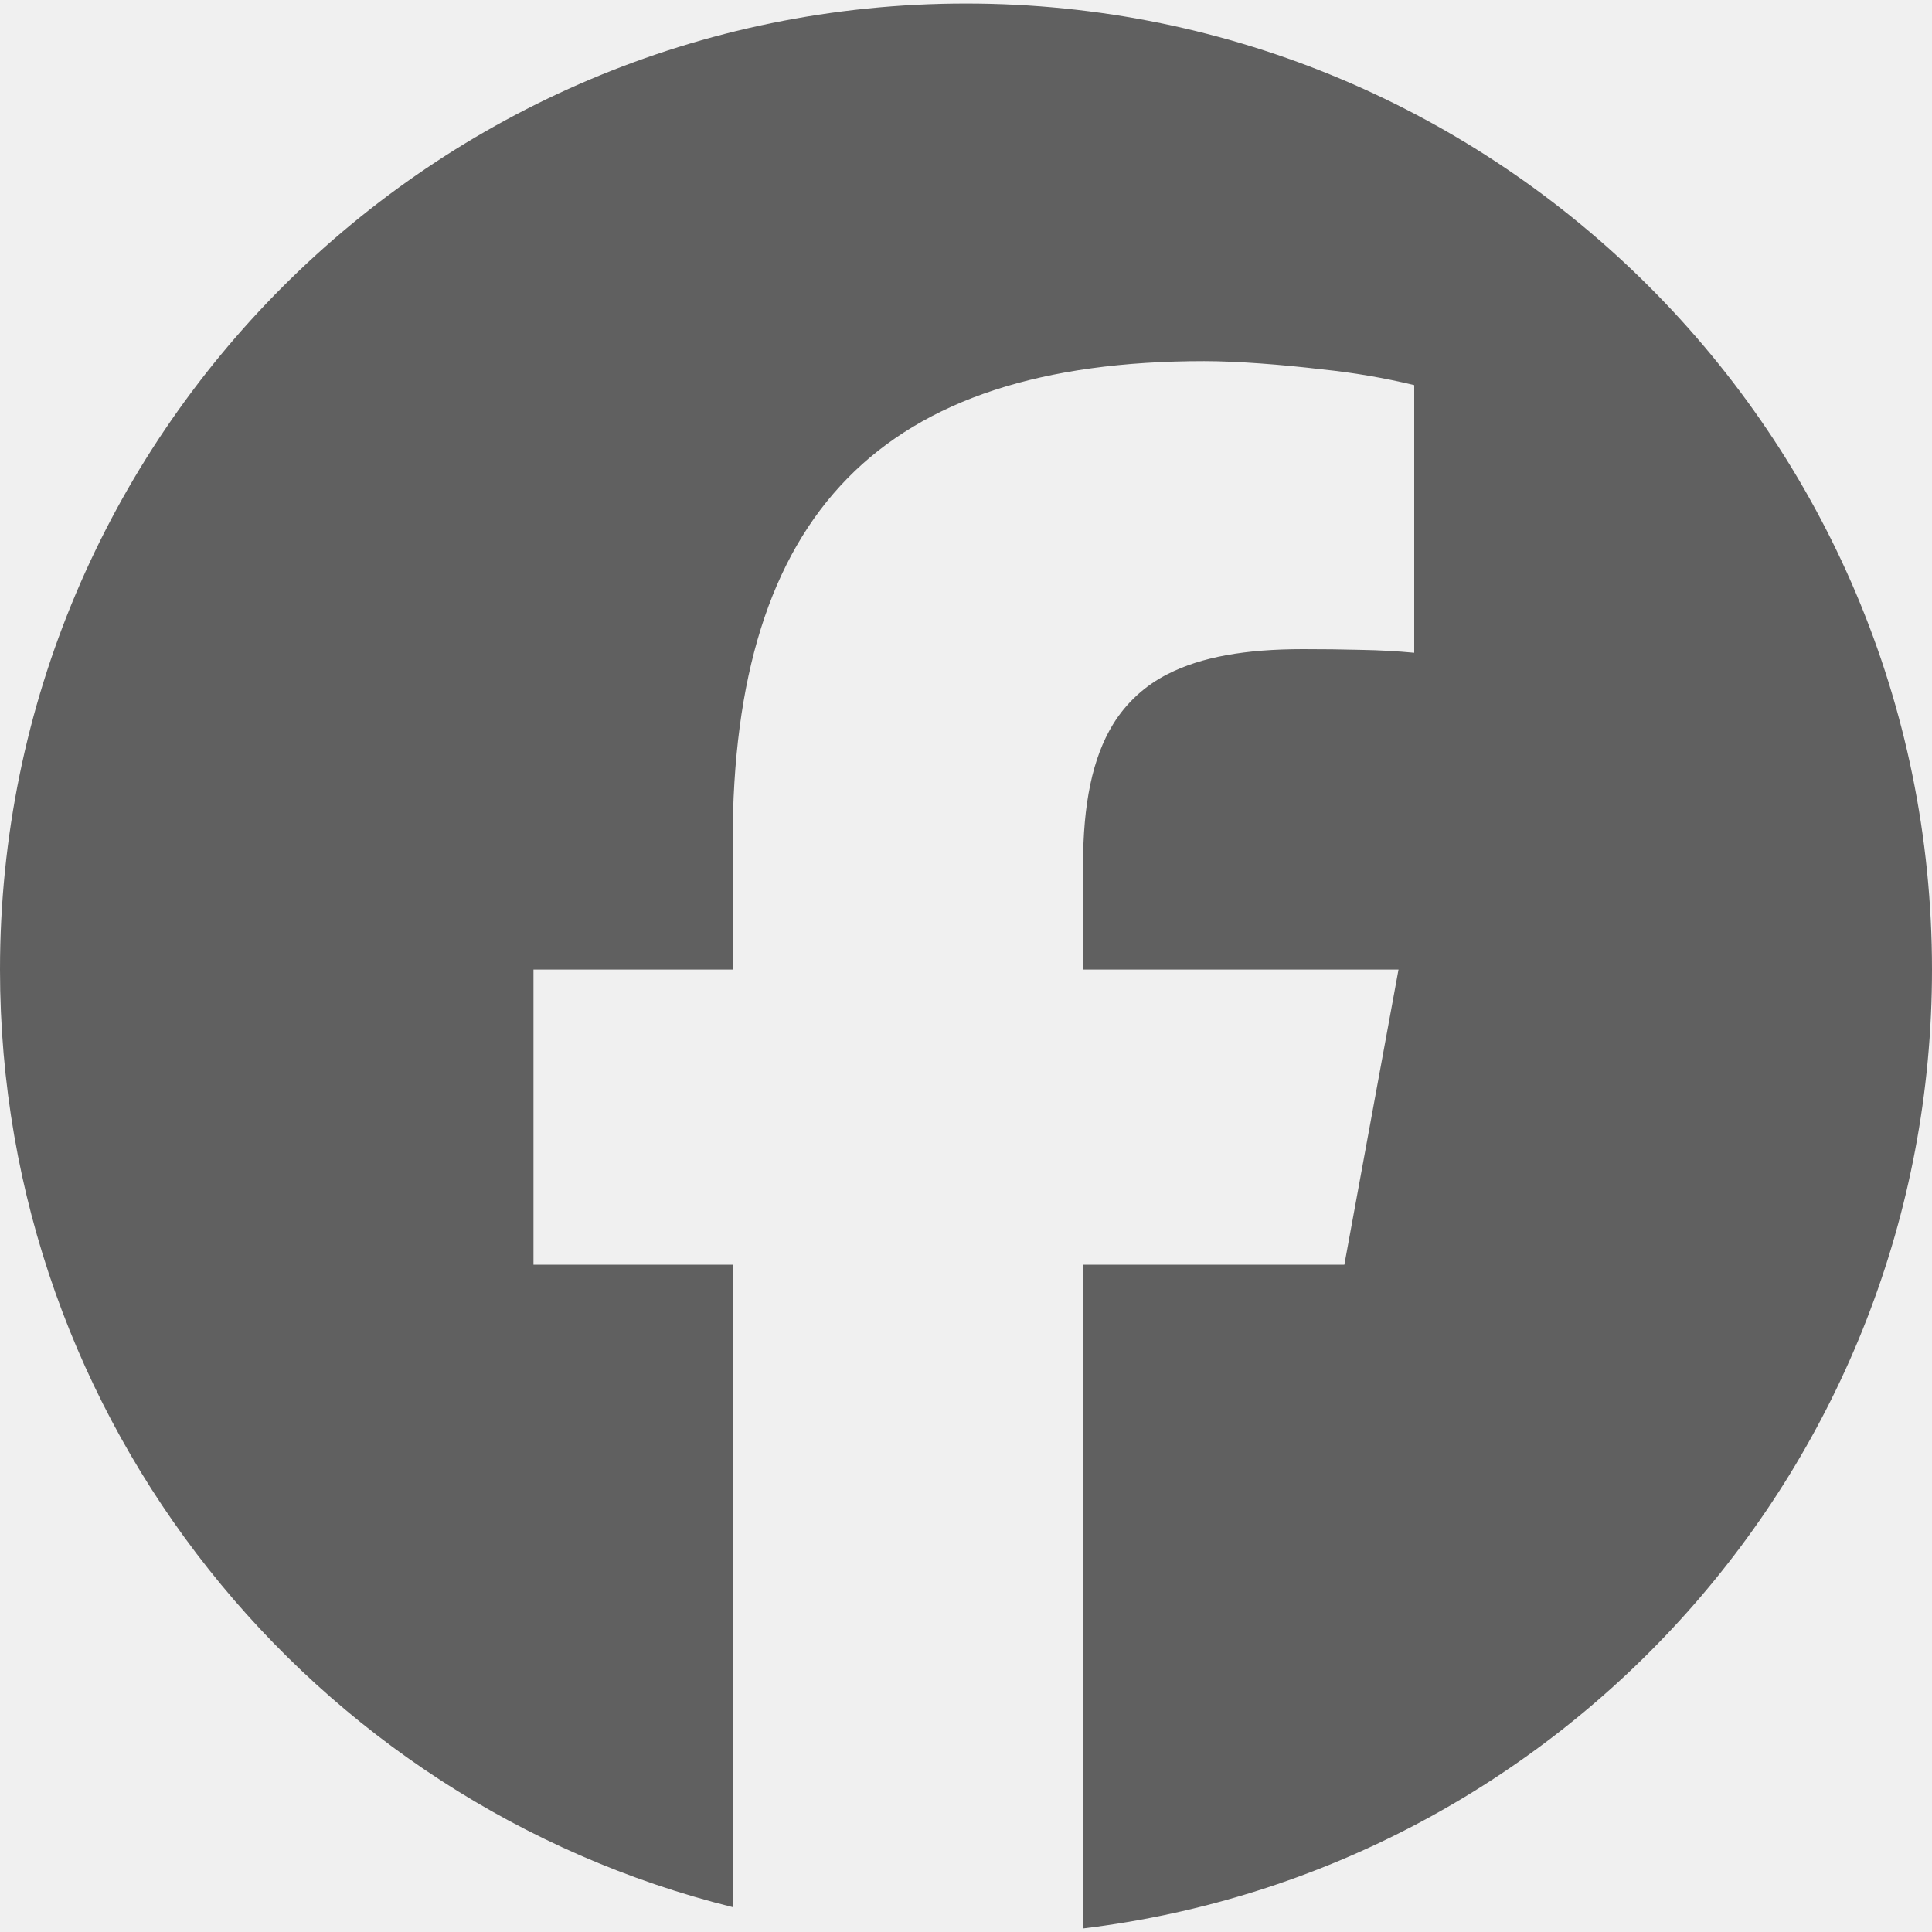
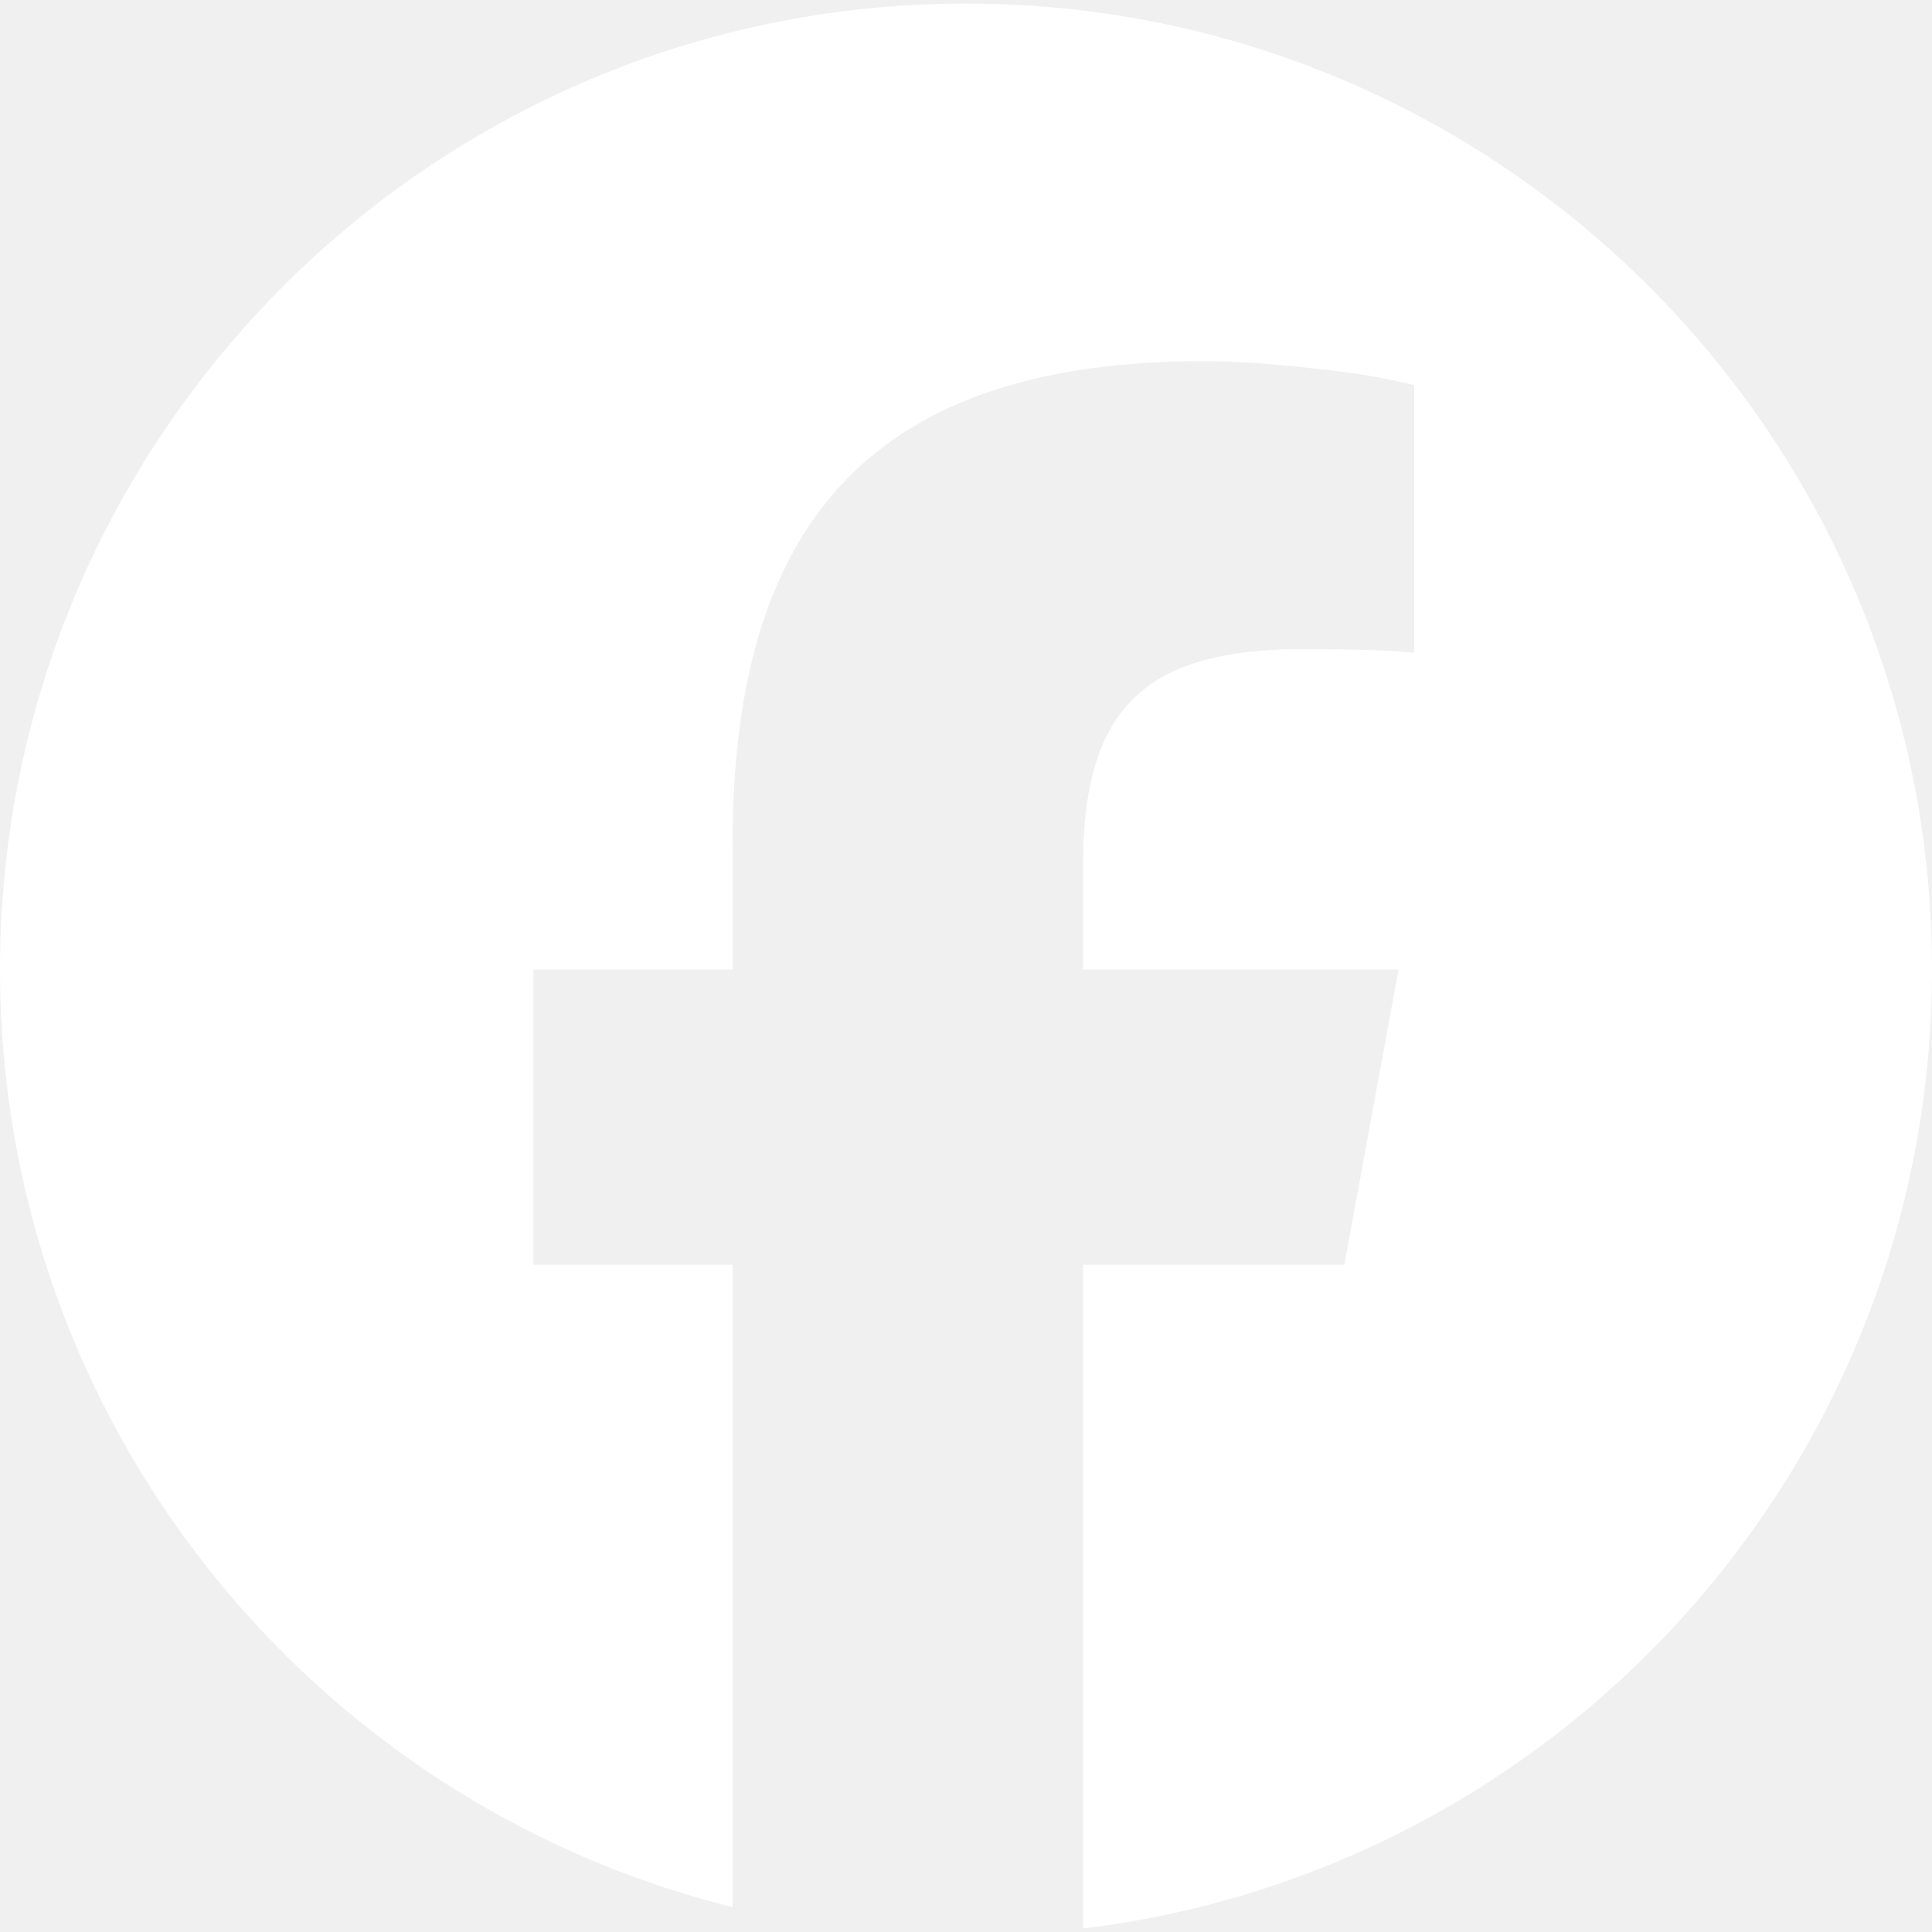
<svg xmlns="http://www.w3.org/2000/svg" role="img" viewBox="0 0 24 24">
-   <path fill="rgba(0, 0, 0, .6)" d="M9.101 23.691v-7.98H6.627v-3.667h2.474v-1.58c0-4.085 1.848-5.978 5.858-5.978.401 0 .955.042 1.468.103a8.68 8.68 0 0 1 1.141.195v3.325a8.623 8.623 0 0 0-.653-.036 26.805 26.805 0 0 0-.733-.009c-.707 0-1.259.096-1.675.309a1.686 1.686 0 0 0-.679.622c-.258.42-.374.995-.374 1.752v1.297h3.919l-.386 2.103-.287 1.564h-3.246v8.245C19.396 23.238 24 18.179 24 12.044c0-6.627-5.373-12-12-12s-12 5.373-12 12c0 5.628 3.874 10.35 9.101 11.647Z" />
+   <path fill="white" d="M9.101 23.691v-7.98H6.627v-3.667h2.474v-1.58c0-4.085 1.848-5.978 5.858-5.978.401 0 .955.042 1.468.103a8.68 8.68 0 0 1 1.141.195v3.325a8.623 8.623 0 0 0-.653-.036 26.805 26.805 0 0 0-.733-.009c-.707 0-1.259.096-1.675.309a1.686 1.686 0 0 0-.679.622c-.258.42-.374.995-.374 1.752v1.297h3.919l-.386 2.103-.287 1.564h-3.246v8.245C19.396 23.238 24 18.179 24 12.044c0-6.627-5.373-12-12-12s-12 5.373-12 12c0 5.628 3.874 10.35 9.101 11.647Z" />
</svg>
